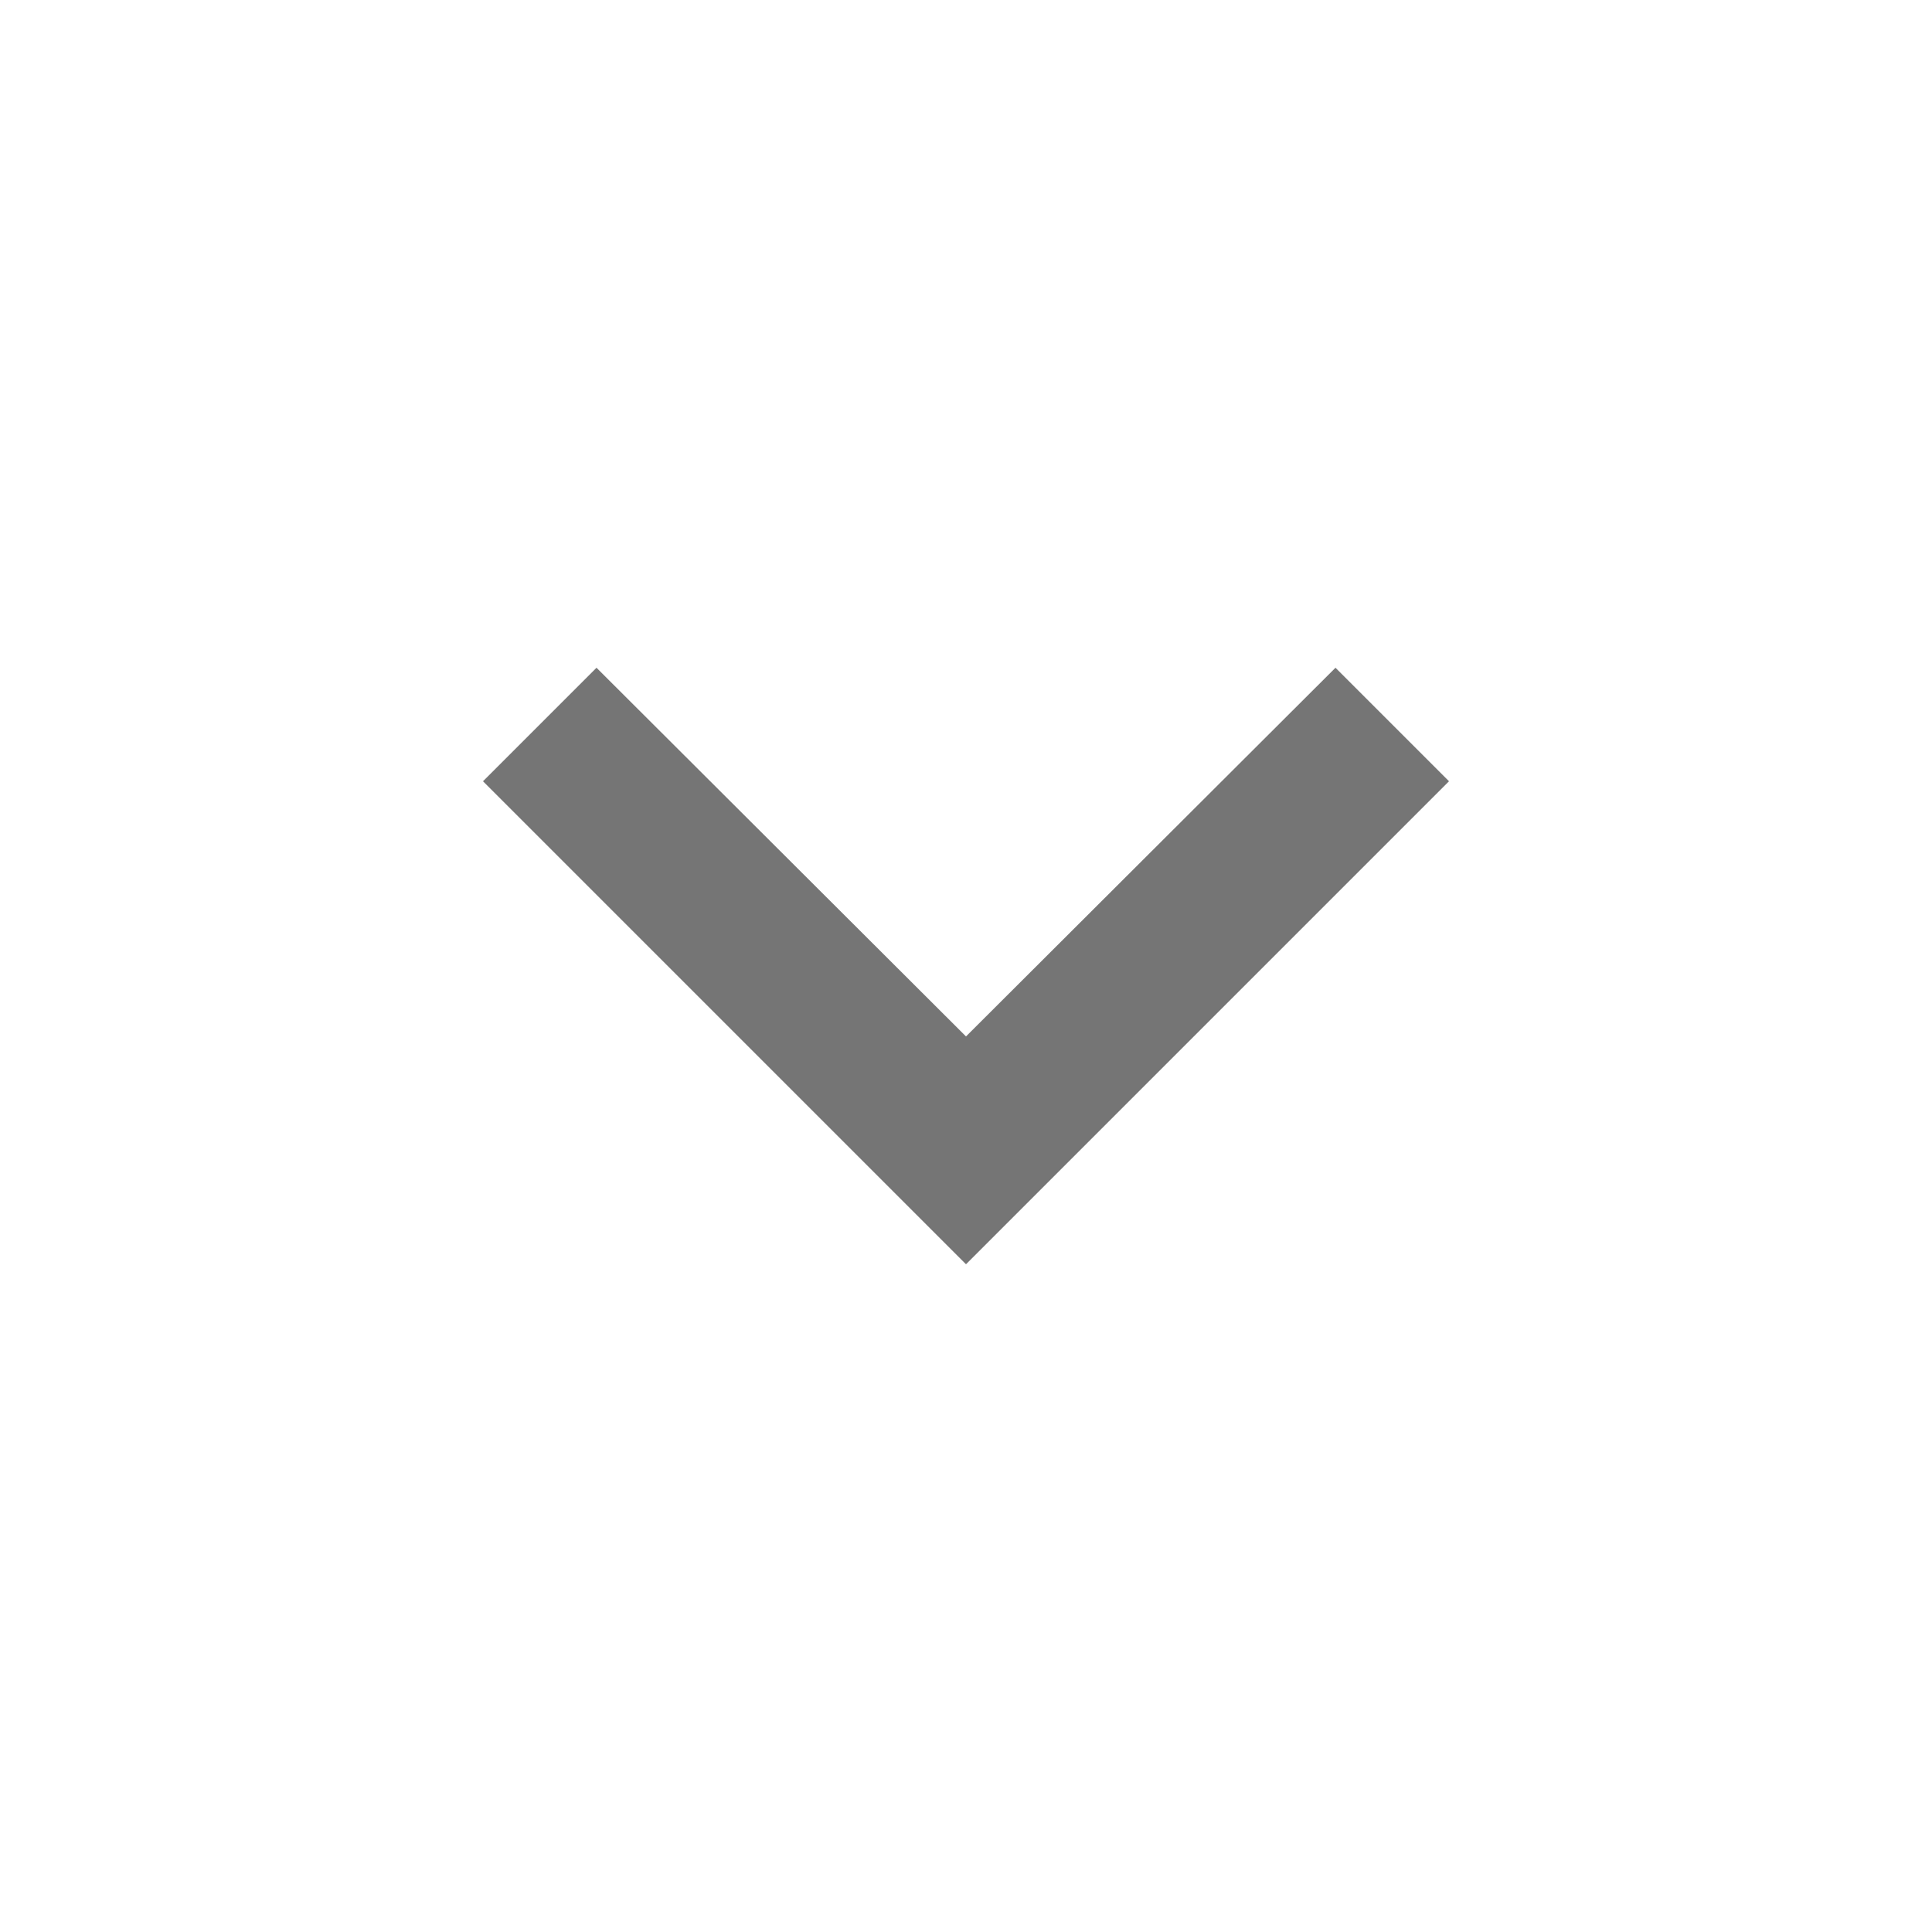
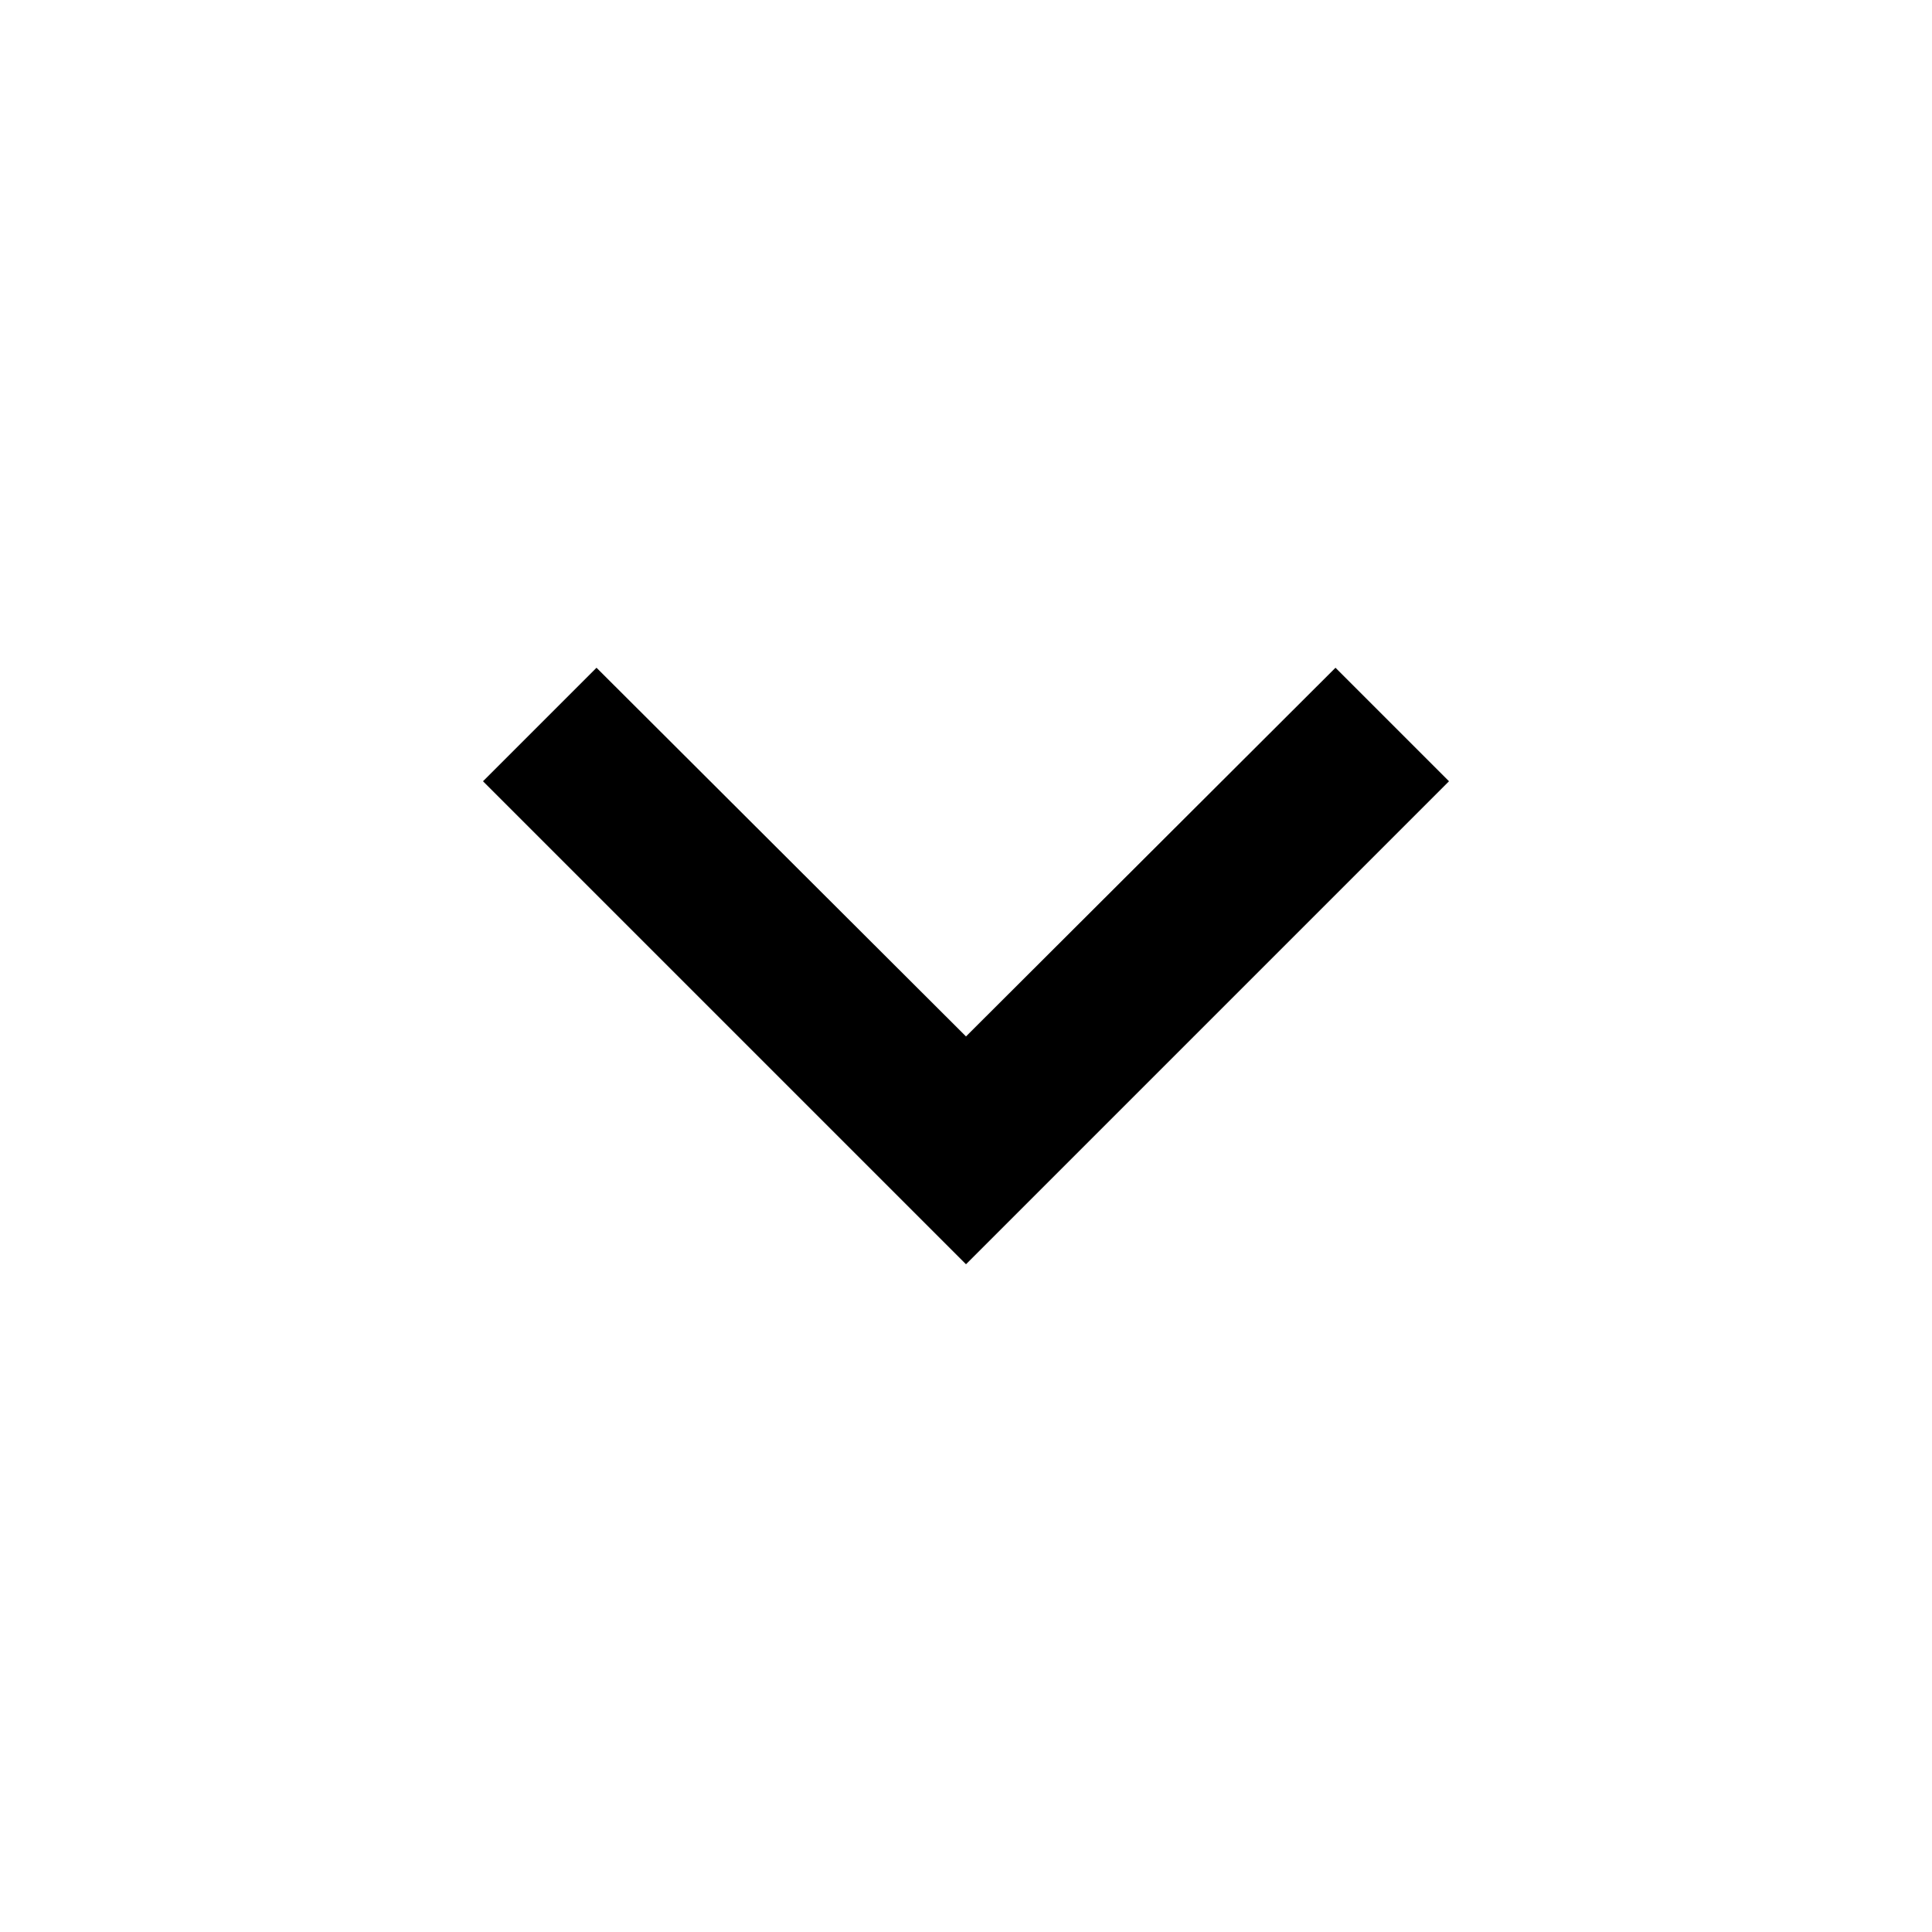
<svg xmlns="http://www.w3.org/2000/svg" width="24" height="24" viewBox="0 0 24 24" fill="none">
  <g id="Expand More">
-     <path id="icon/navigation/expand_more_24px" d="M16.59 8.295L12 12.875L7.41 8.295L6 9.705L12 15.705L18 9.705L16.59 8.295Z" fill="black" fill-opacity="0.54" />
+     <path id="icon/navigation/expand_more_24px" d="M16.59 8.295L12 12.875L7.41 8.295L6 9.705L12 15.705L18 9.705L16.59 8.295Z" fill="currentColor" fill-opacity="1" />
  </g>
</svg>
